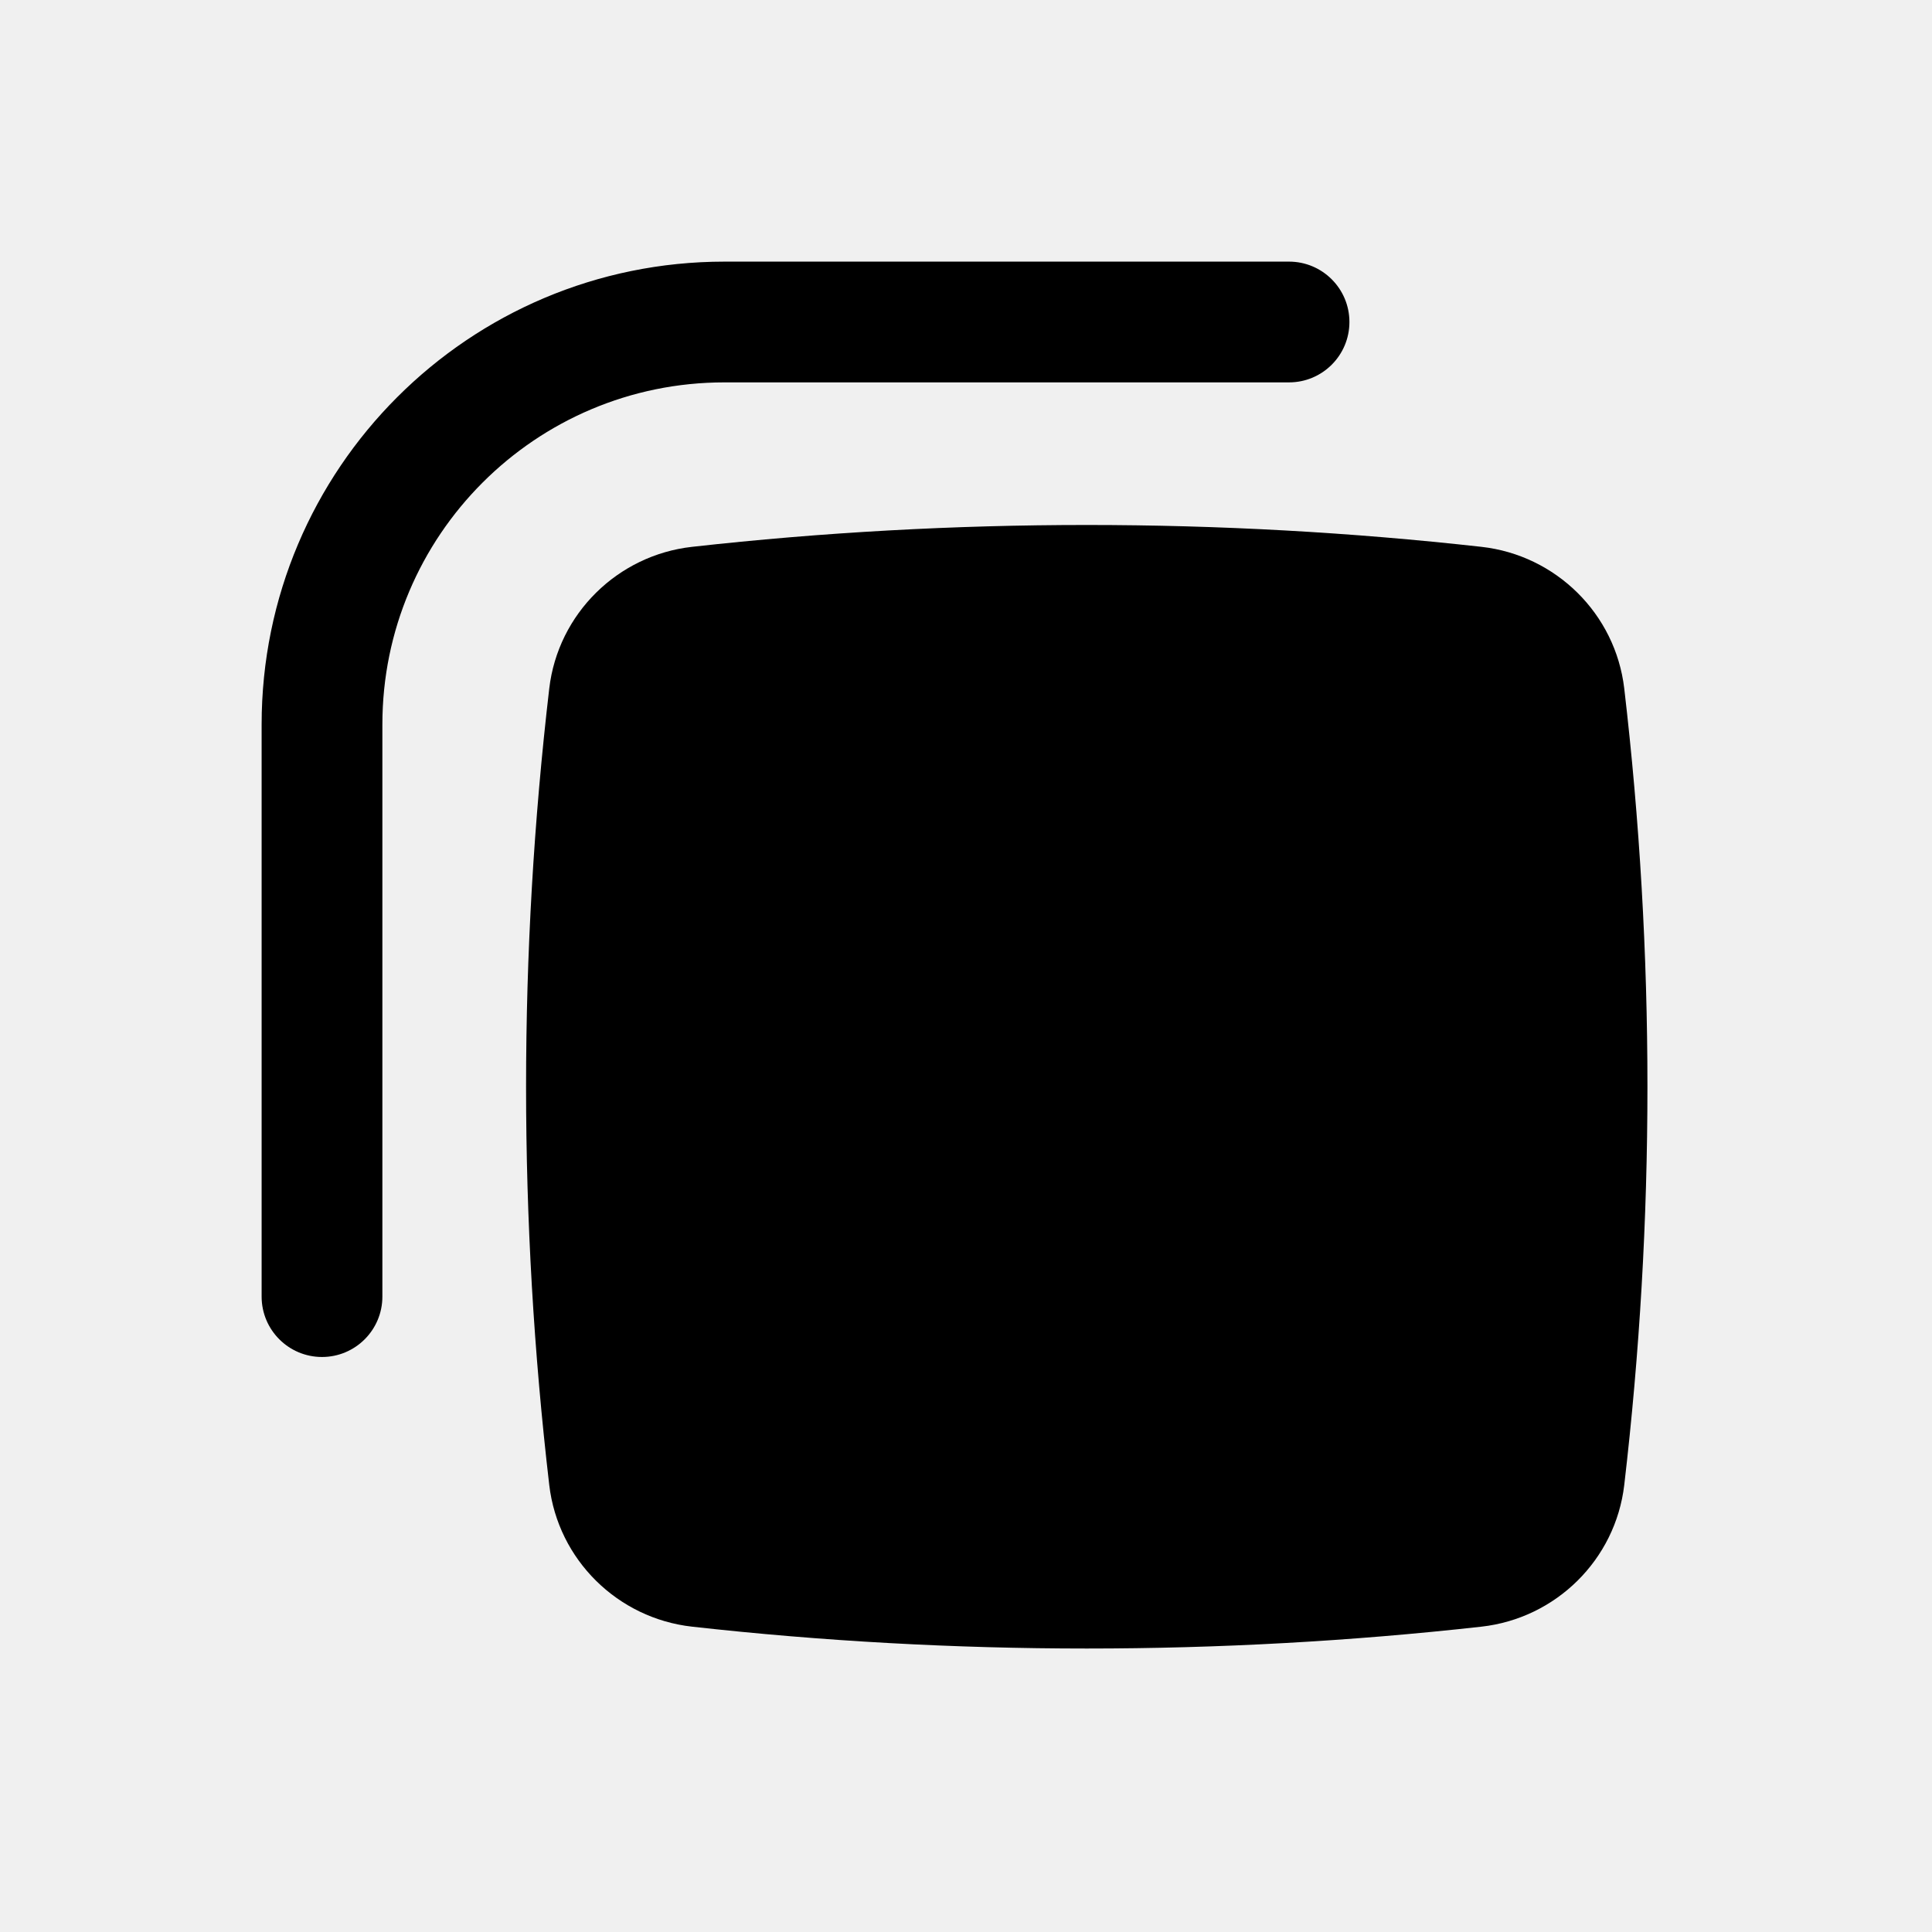
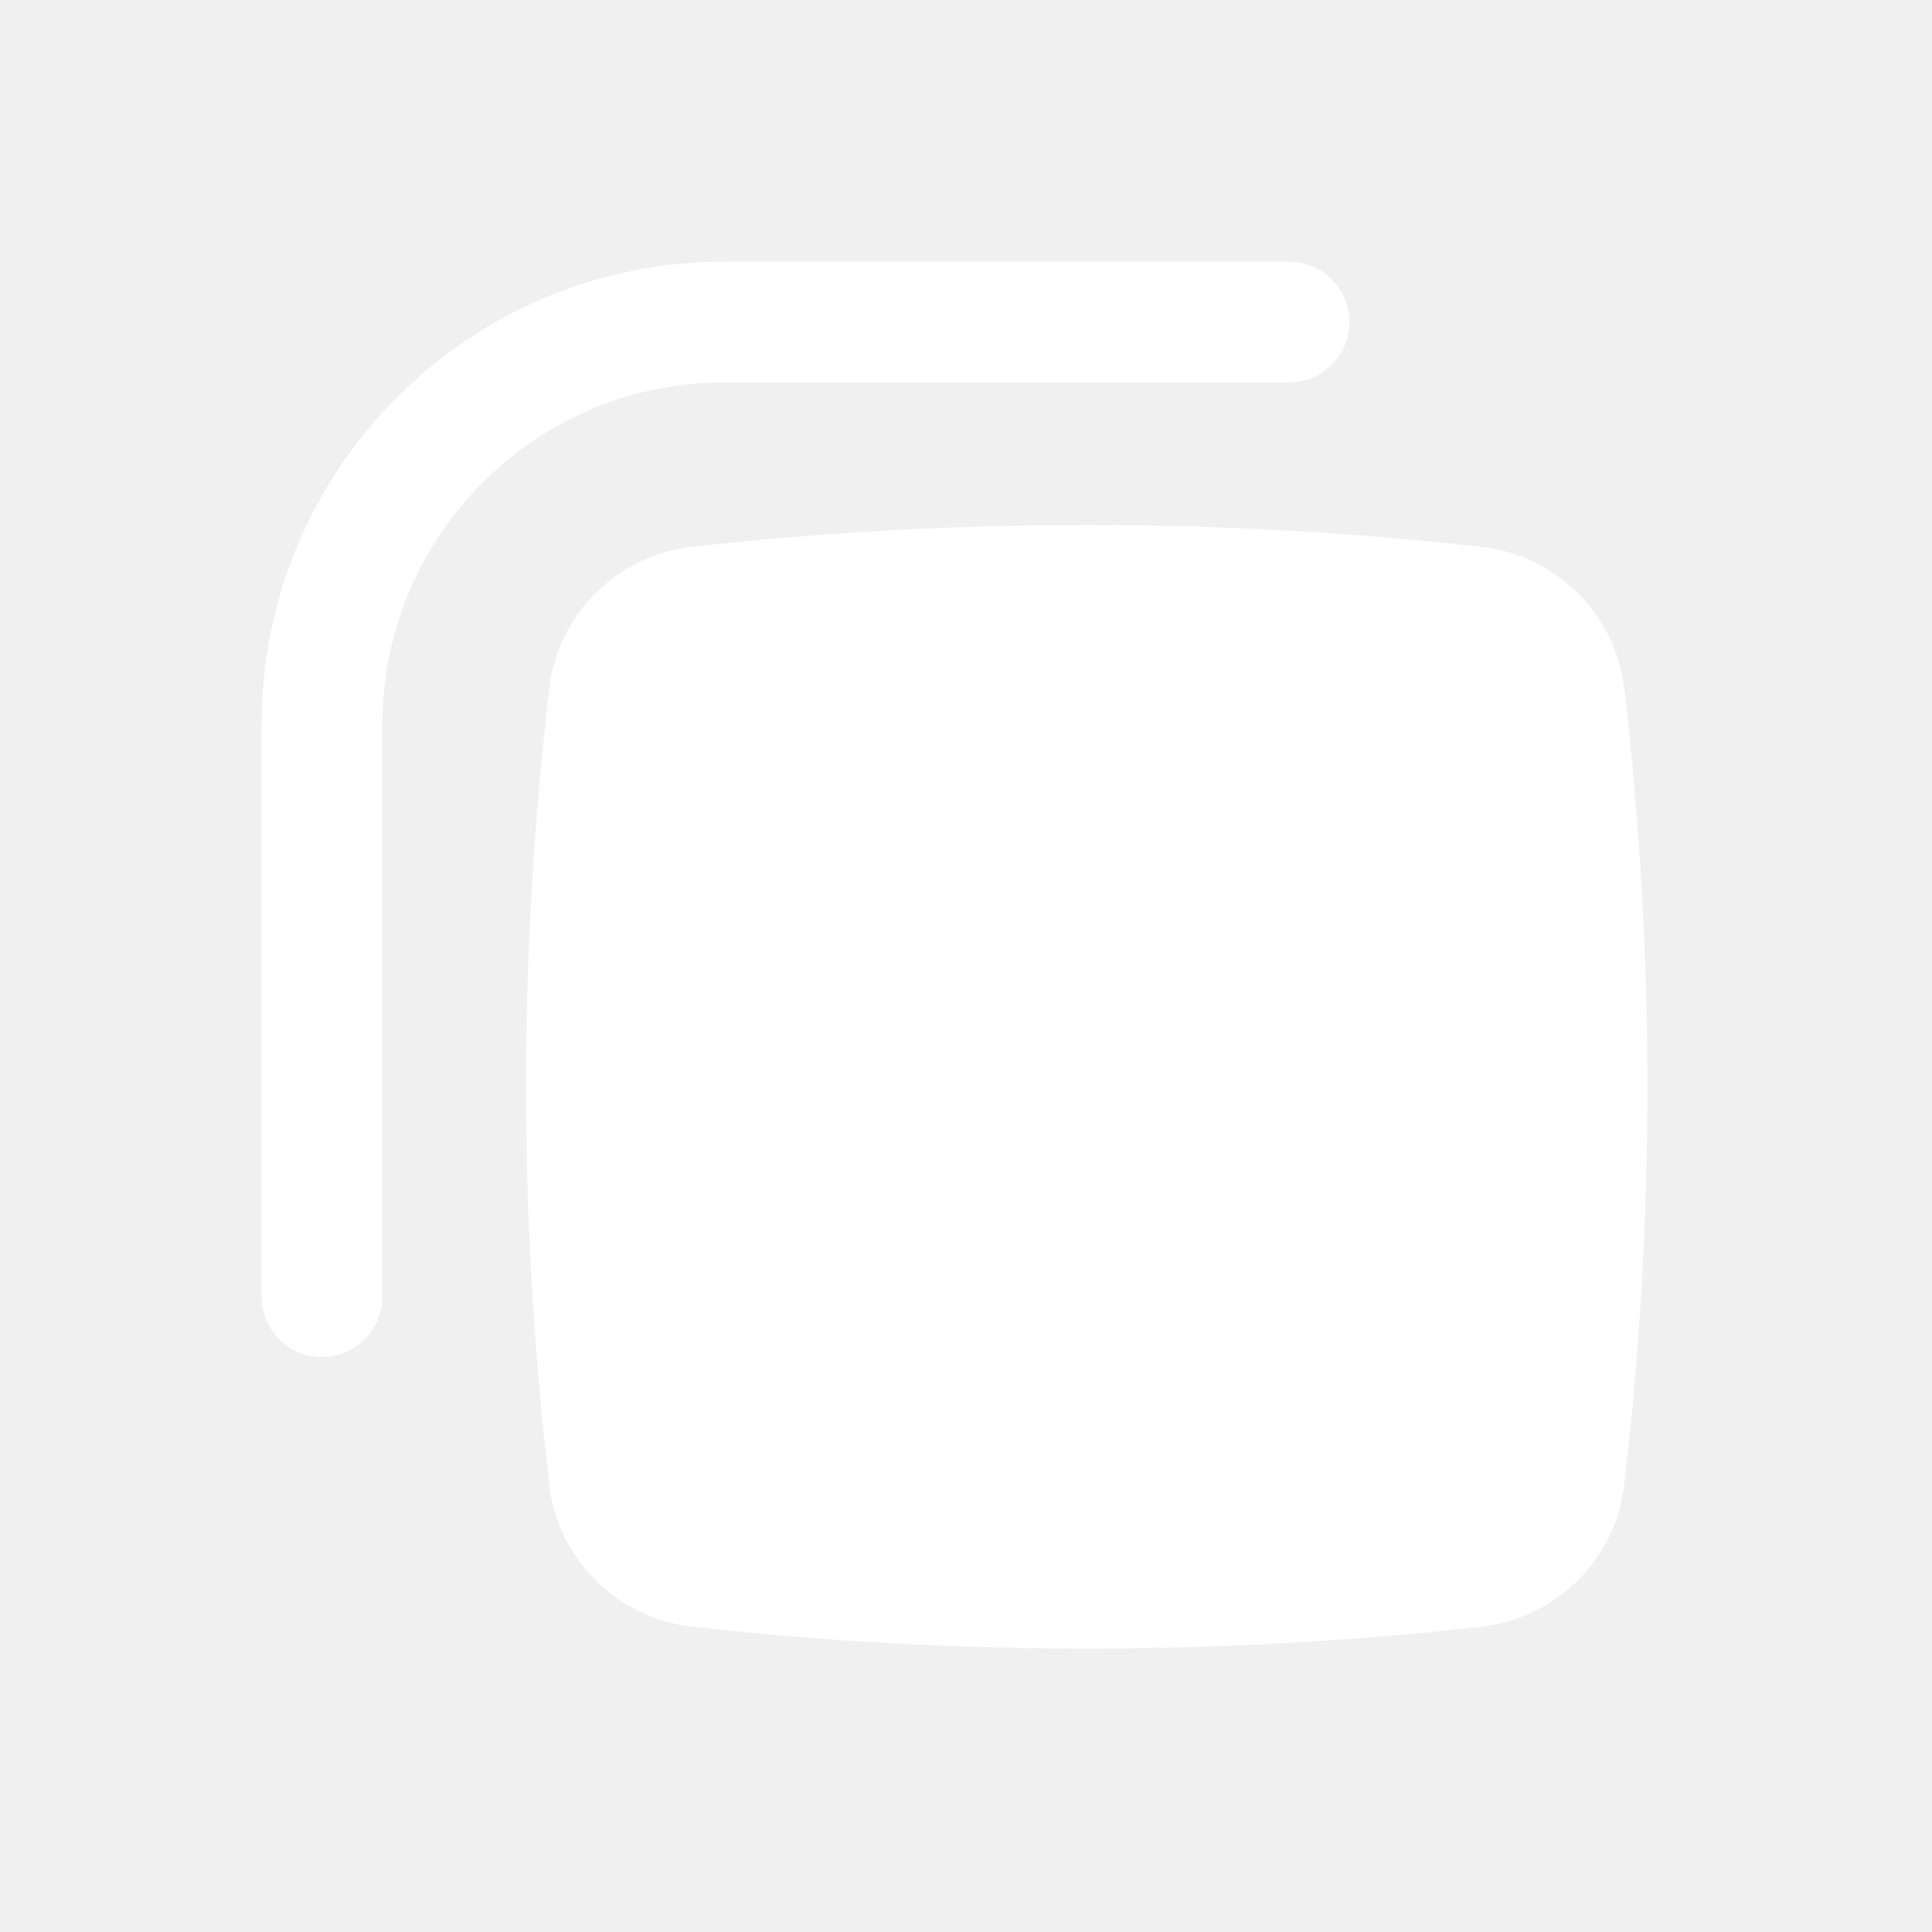
<svg xmlns="http://www.w3.org/2000/svg" width="24" height="24" viewBox="0 0 24 24" fill="none">
-   <path d="M3.25 9C3.25 5.824 5.824 3.25 9 3.25H16.013C16.427 3.25 16.763 3.586 16.763 4C16.763 4.414 16.427 4.75 16.013 4.75H9C6.653 4.75 4.75 6.653 4.75 9V16.107C4.75 16.521 4.414 16.857 4 16.857C3.586 16.857 3.25 16.521 3.25 16.107V9Z" fill="black" />
-   <path d="M18.403 6.793C15.162 6.431 11.838 6.431 8.597 6.793C7.674 6.896 6.932 7.623 6.823 8.553C6.439 11.84 6.439 15.16 6.823 18.447C6.932 19.377 7.674 20.104 8.597 20.207C11.838 20.569 15.162 20.569 18.403 20.207C19.326 20.104 20.068 19.377 20.177 18.447C20.561 15.16 20.561 11.84 20.177 8.553C20.068 7.623 19.326 6.896 18.403 6.793Z" fill="black" />
+   <path d="M3.25 9C3.25 5.824 5.824 3.25 9 3.25H16.013C16.427 3.25 16.763 3.586 16.763 4C16.763 4.414 16.427 4.75 16.013 4.75H9C6.653 4.75 4.75 6.653 4.75 9V16.107C4.75 16.521 4.414 16.857 4 16.857C3.586 16.857 3.25 16.521 3.25 16.107V9Z" fill="white" />
+   <path d="M18.403 6.793C15.162 6.431 11.838 6.431 8.597 6.793C7.674 6.896 6.932 7.623 6.823 8.553C6.439 11.84 6.439 15.16 6.823 18.447C6.932 19.377 7.674 20.104 8.597 20.207C11.838 20.569 15.162 20.569 18.403 20.207C19.326 20.104 20.068 19.377 20.177 18.447C20.561 15.16 20.561 11.84 20.177 8.553C20.068 7.623 19.326 6.896 18.403 6.793Z" fill="white" />
</svg>
